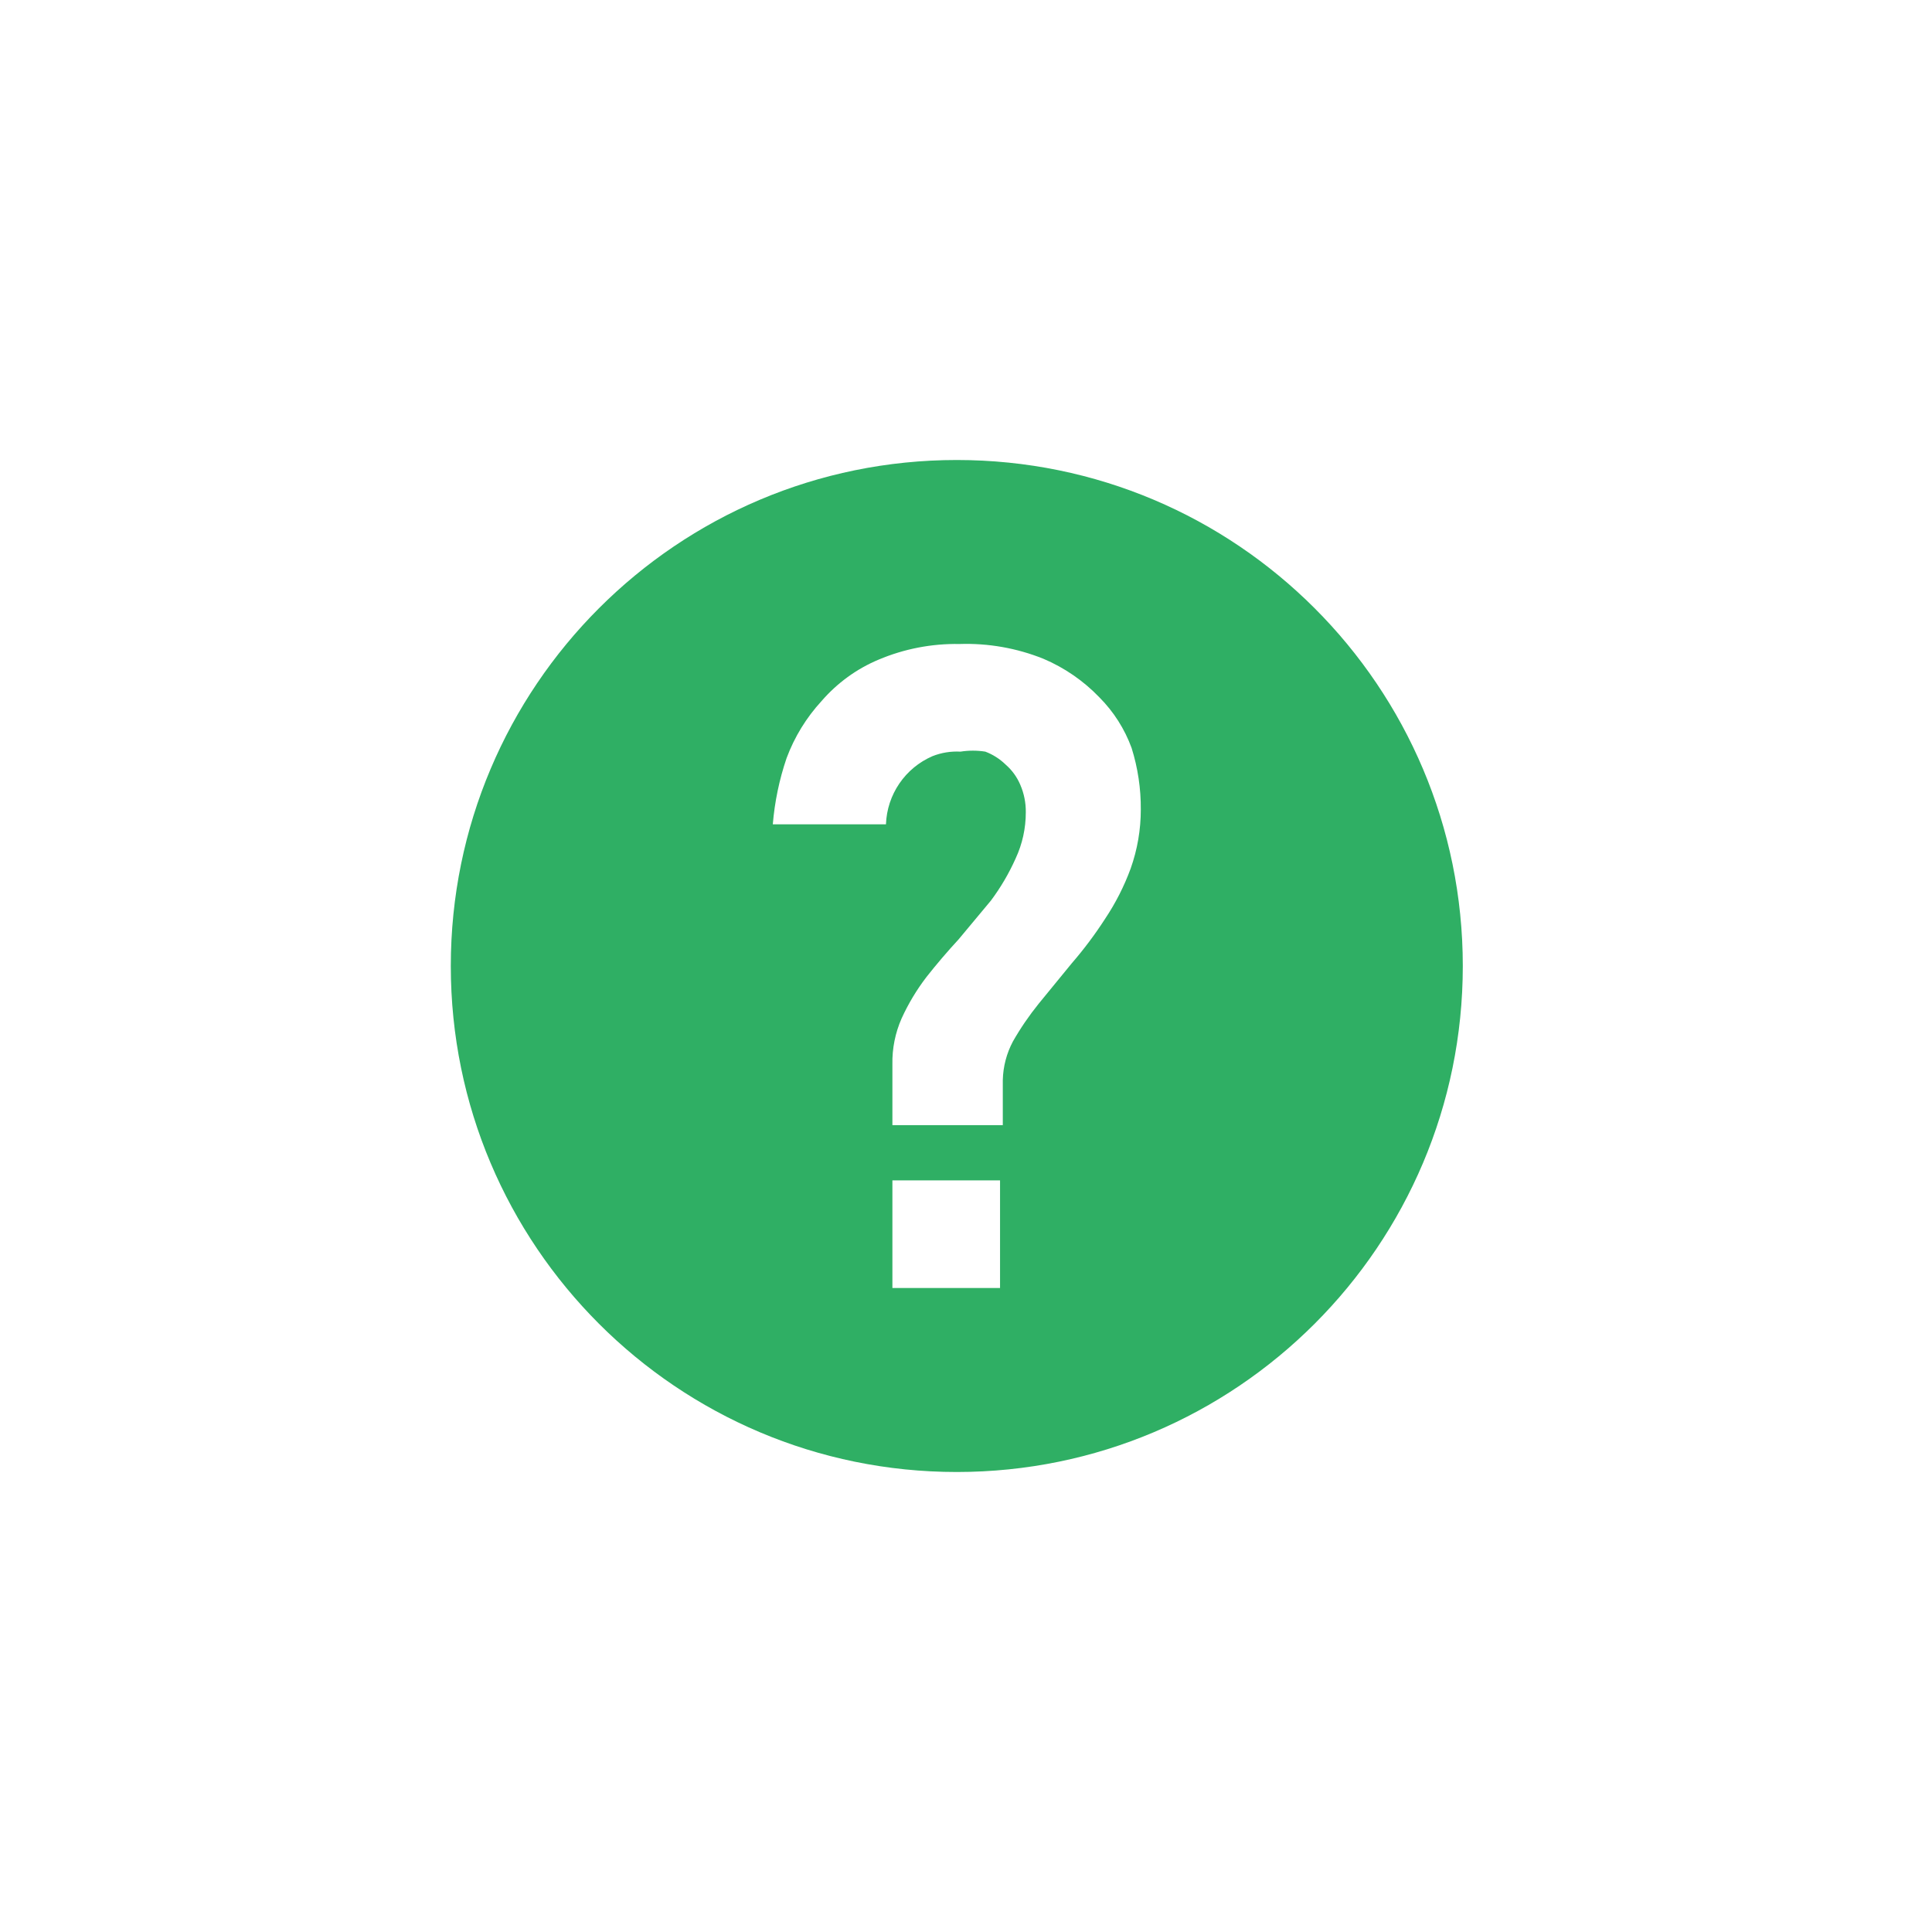
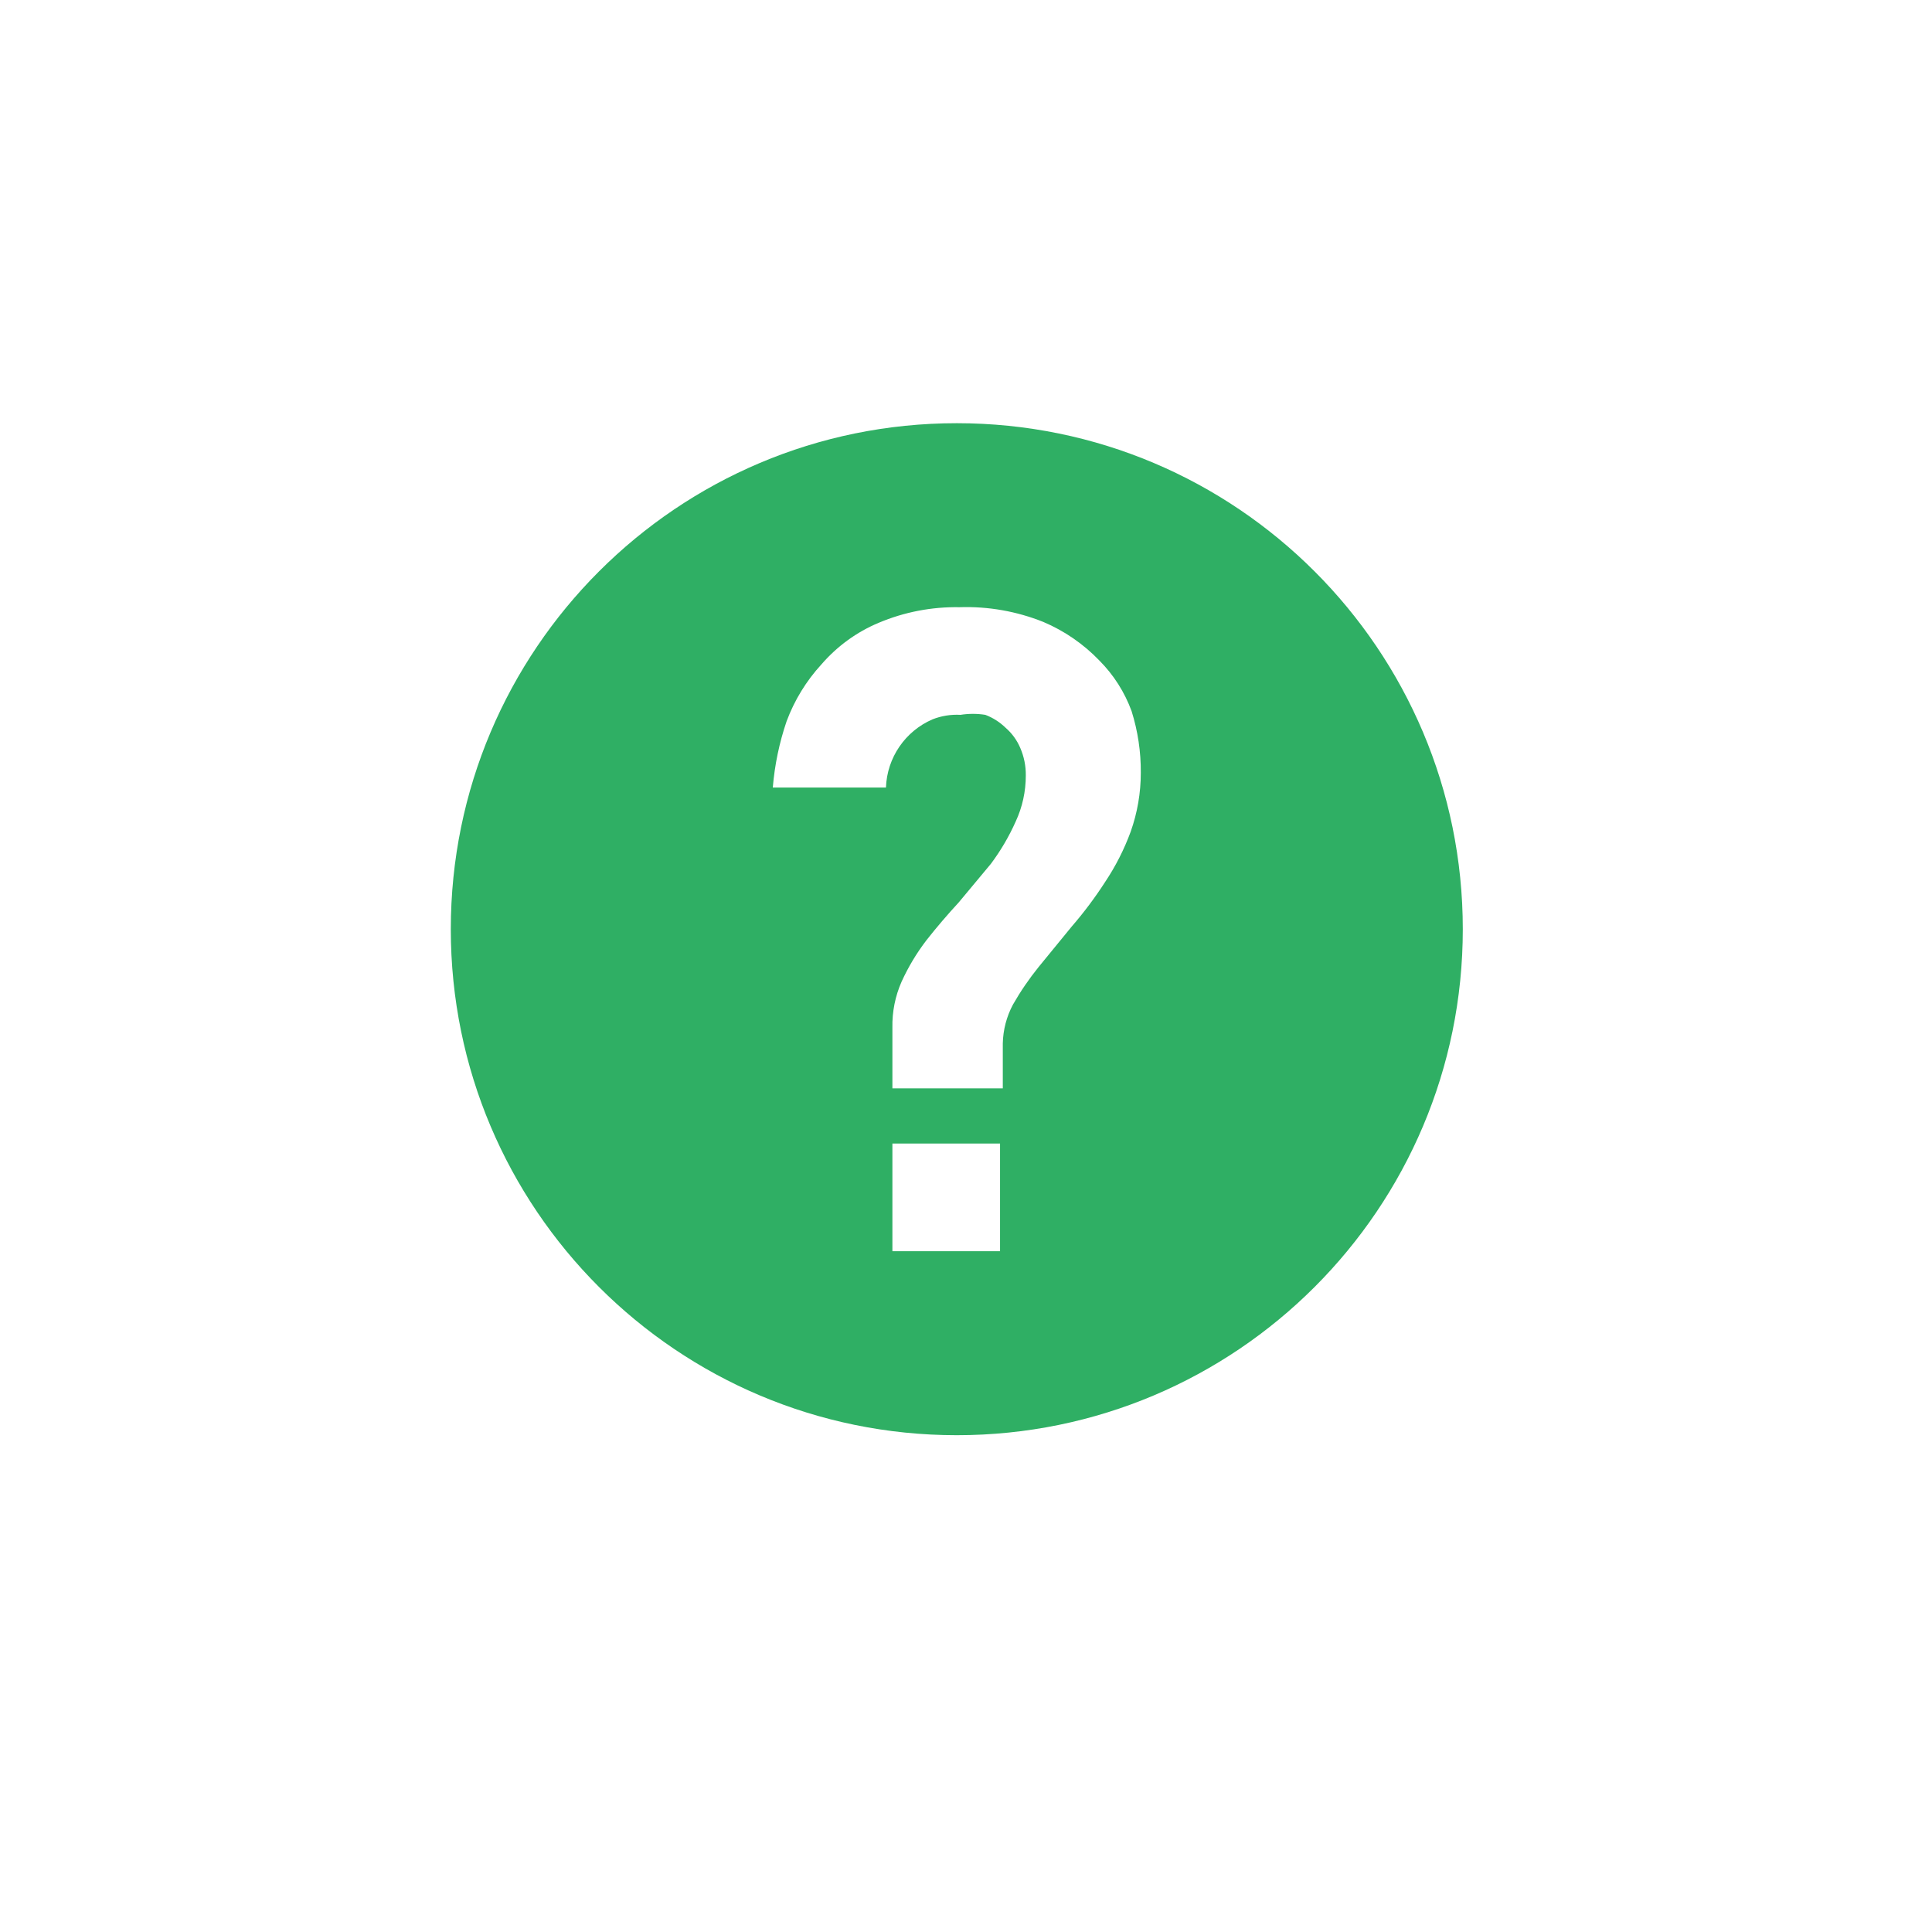
- <svg xmlns="http://www.w3.org/2000/svg" width="30" height="30" viewBox="-2.9 -3 21 21" fill="#2faf64">
+ <svg xmlns="http://www.w3.org/2000/svg" width="30" height="30" viewBox="-2.9 -2.6 21 21" fill="#2faf64">
  <path fill-rule="evenodd" clip-rule="evenodd" d="M 7.5 1 z m 0 12 a 5.5 5.5 0 1 1 0 -11 a 5.5 5.5 0 0 1 0 11 z m 1.55 -8.42 a 1.84 1.84 0 0 0 -0.61 -0.42 A 2.25 2.25 0 0 0 7.53 4 a 2.16 2.16 0 0 0 -0.88 0.17 c -0.239 0.1 -0.45 0.254 -0.62 0.45 a 1.89 1.89 0 0 0 -0.38 0.62 a 3 3 0 0 0 -0.15 0.72 h 1.23 a 0.84 0.84 0 0 1 0.506 -0.741 a 0.72 0.72 0 0 1 0.304 -0.049 a 0.86 0.86 0 0 1 0.27 0 a 0.64 0.64 0 0 1 0.22 0.14 a 0.6 0.6 0 0 1 0.16 0.22 a 0.73 0.73 0 0 1 0.06 0.3 c 0 0.173 -0.037 0.343 -0.11 0.5 a 2.4 2.4 0 0 1 -0.27 0.46 l -0.35 0.42 c -0.12 0.13 -0.24 0.27 -0.35 0.41 a 2.33 2.33 0 0 0 -0.27 0.45 a 1.18 1.18 0 0 0 -0.1 0.5 v 0.66 H 8 v -0.49 a 0.94 0.94 0 0 1 0.11 -0.42 a 3.09 3.09 0 0 1 0.28 -0.41 l 0.36 -0.44 a 4.29 4.29 0 0 0 0.36 -0.48 a 2.59 2.59 0 0 0 0.28 -0.55 a 1.91 1.91 0 0 0 0.11 -0.64 a 2.18 2.18 0 0 0 -0.1 -0.67 a 1.52 1.52 0 0 0 -0.35 -0.55 z M 6.8 9.83 h 1.17 V 11 H 6.8 V 9.83 z" />
</svg>
